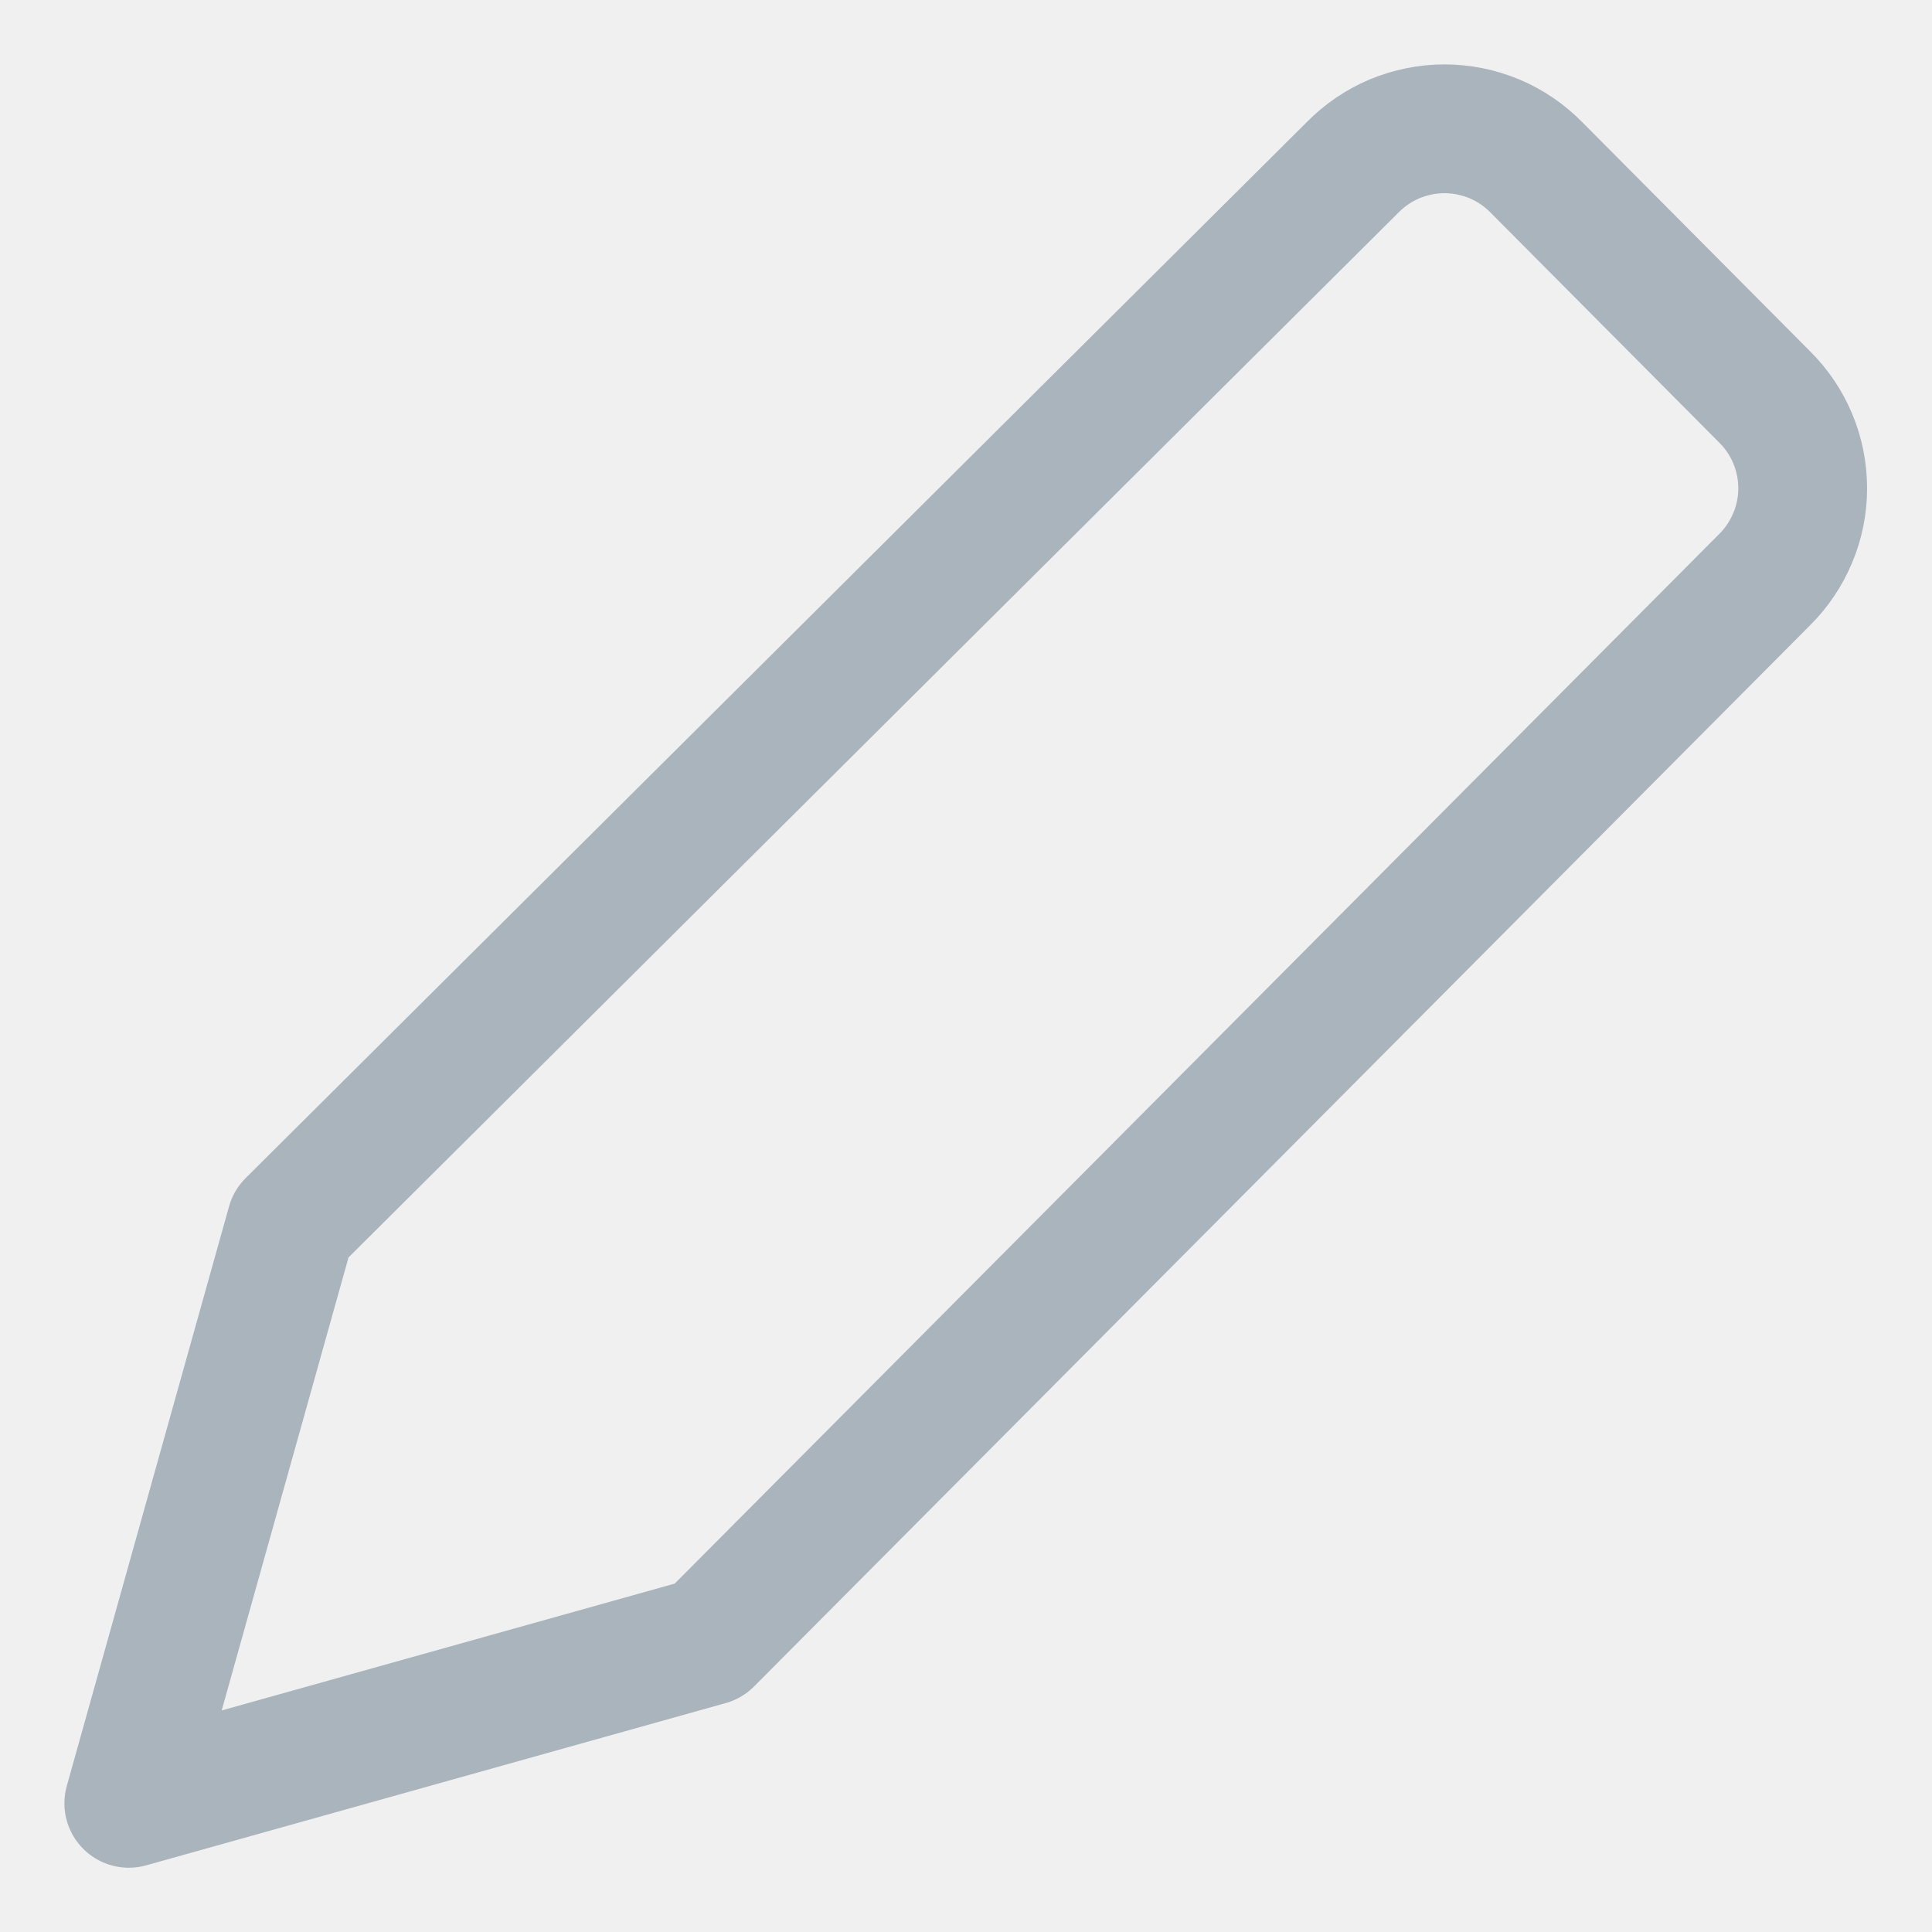
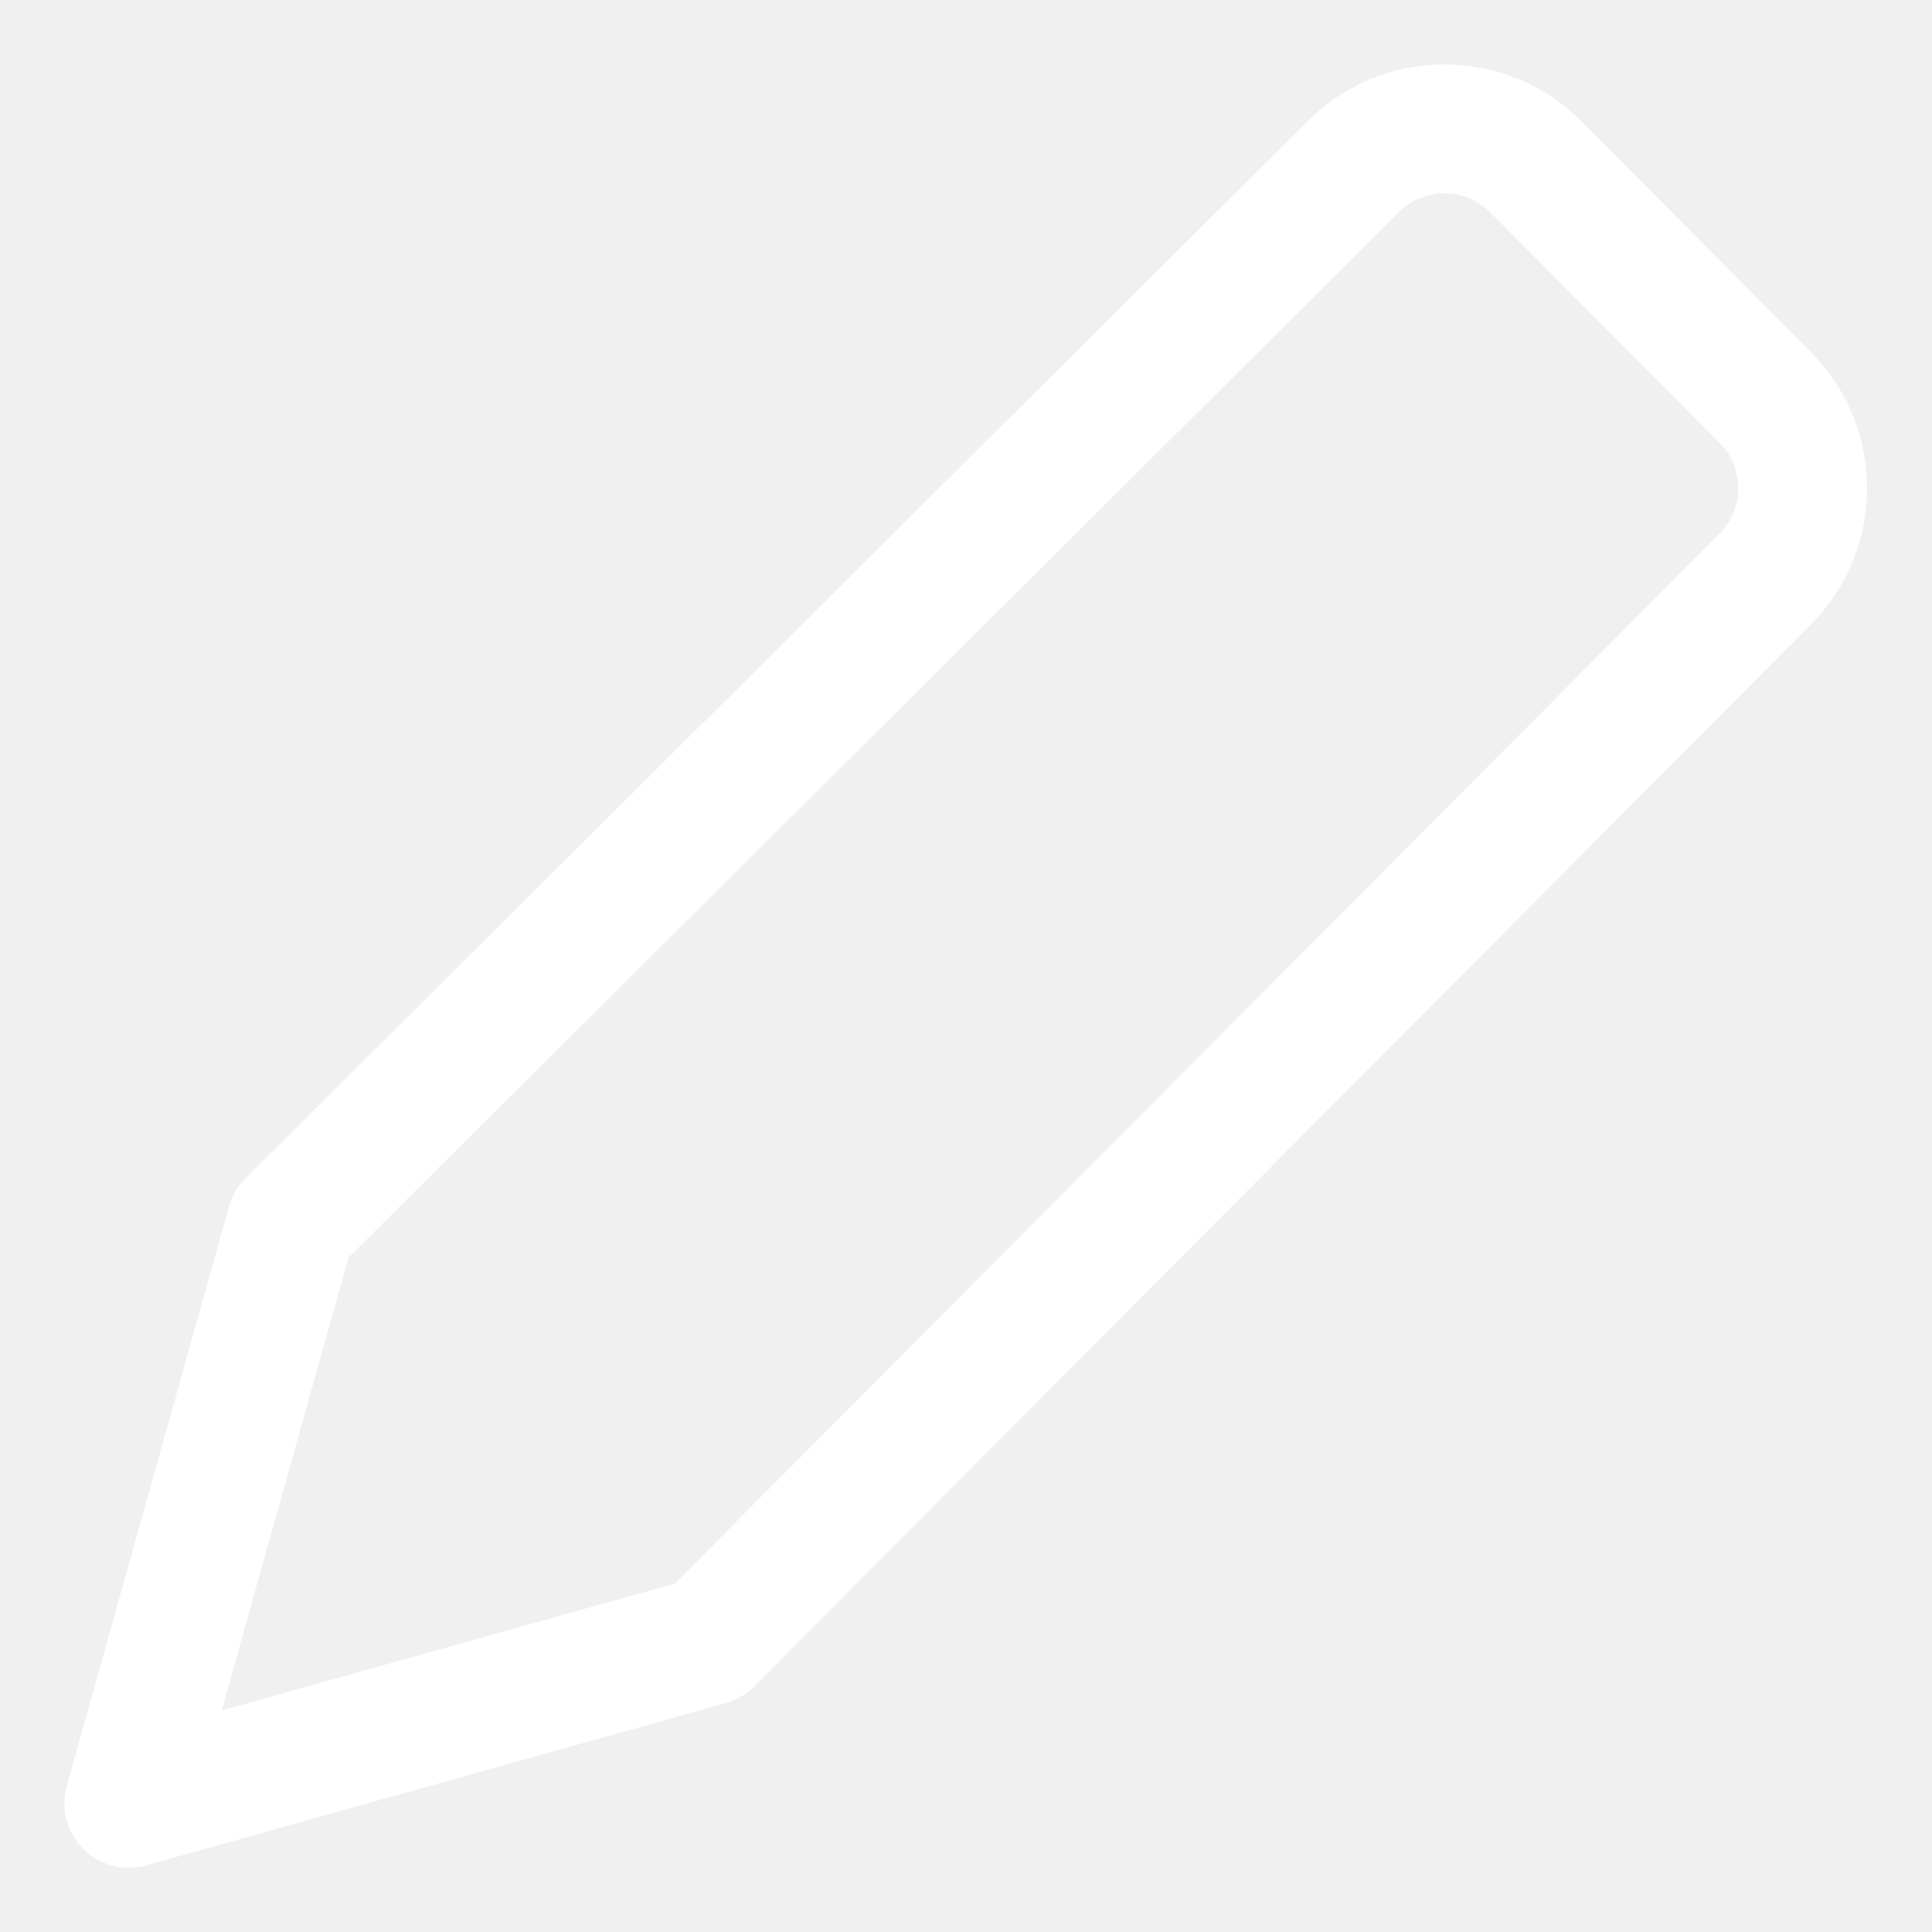
<svg xmlns="http://www.w3.org/2000/svg" width="15" height="15" viewBox="0 0 15 15" fill="none">
-   <path d="M5.5 12.741L1 14.001L2.26 9.501L10.5 1.301C10.593 1.206 10.704 1.13 10.827 1.078C10.95 1.027 11.082 1 11.215 1C11.348 1 11.48 1.027 11.603 1.078C11.726 1.13 11.837 1.206 11.93 1.301L13.7 3.081C13.794 3.174 13.868 3.284 13.919 3.406C13.97 3.528 13.996 3.659 13.996 3.791C13.996 3.923 13.97 4.054 13.919 4.175C13.868 4.297 13.794 4.408 13.7 4.501L5.5 12.741Z" stroke="#aab4bd" stroke-linecap="round" stroke-linejoin="round" />
+   <path d="M5.5 12.741L1 14.001L2.26 9.501L10.5 1.301C10.593 1.206 10.704 1.13 10.827 1.078C10.95 1.027 11.082 1 11.215 1C11.348 1 11.48 1.027 11.603 1.078C11.726 1.13 11.837 1.206 11.93 1.301L13.7 3.081C13.794 3.174 13.868 3.284 13.919 3.406C13.97 3.528 13.996 3.659 13.996 3.791C13.996 3.923 13.97 4.054 13.919 4.175C13.868 4.297 13.794 4.408 13.7 4.501L5.5 12.741Z" stroke="#ffffff" stroke-linecap="round" stroke-linejoin="round" />
</svg>
